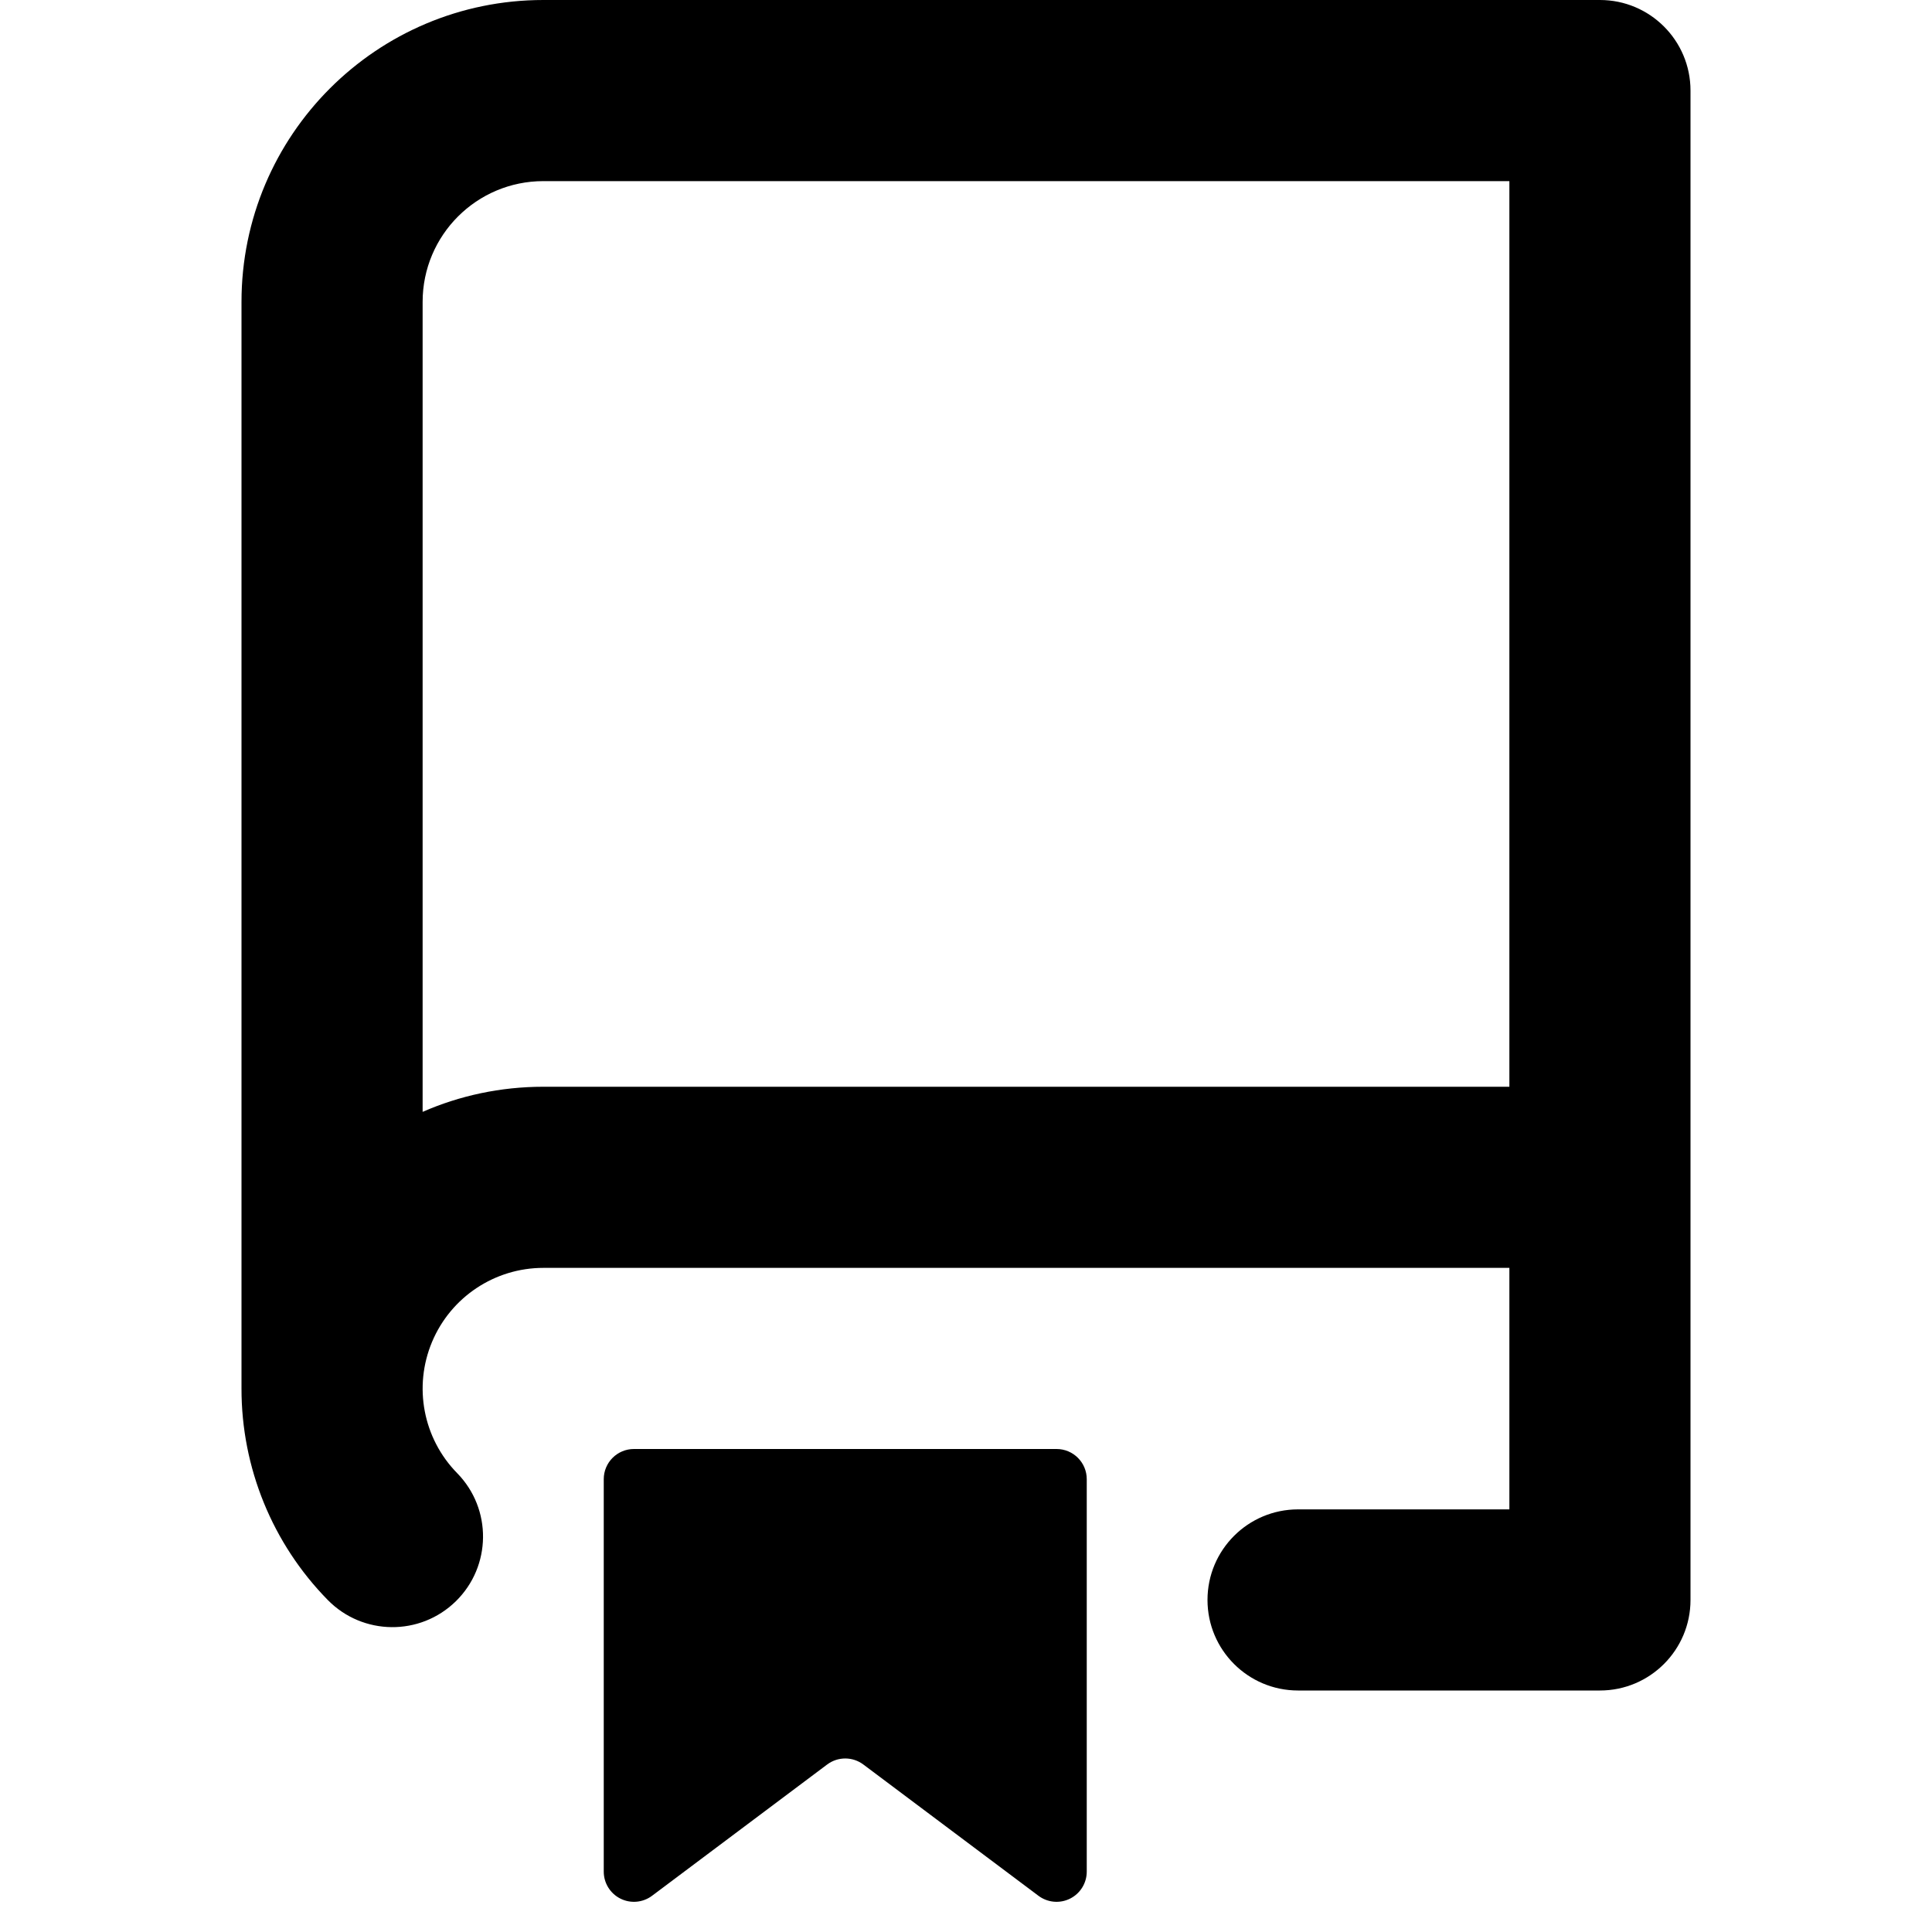
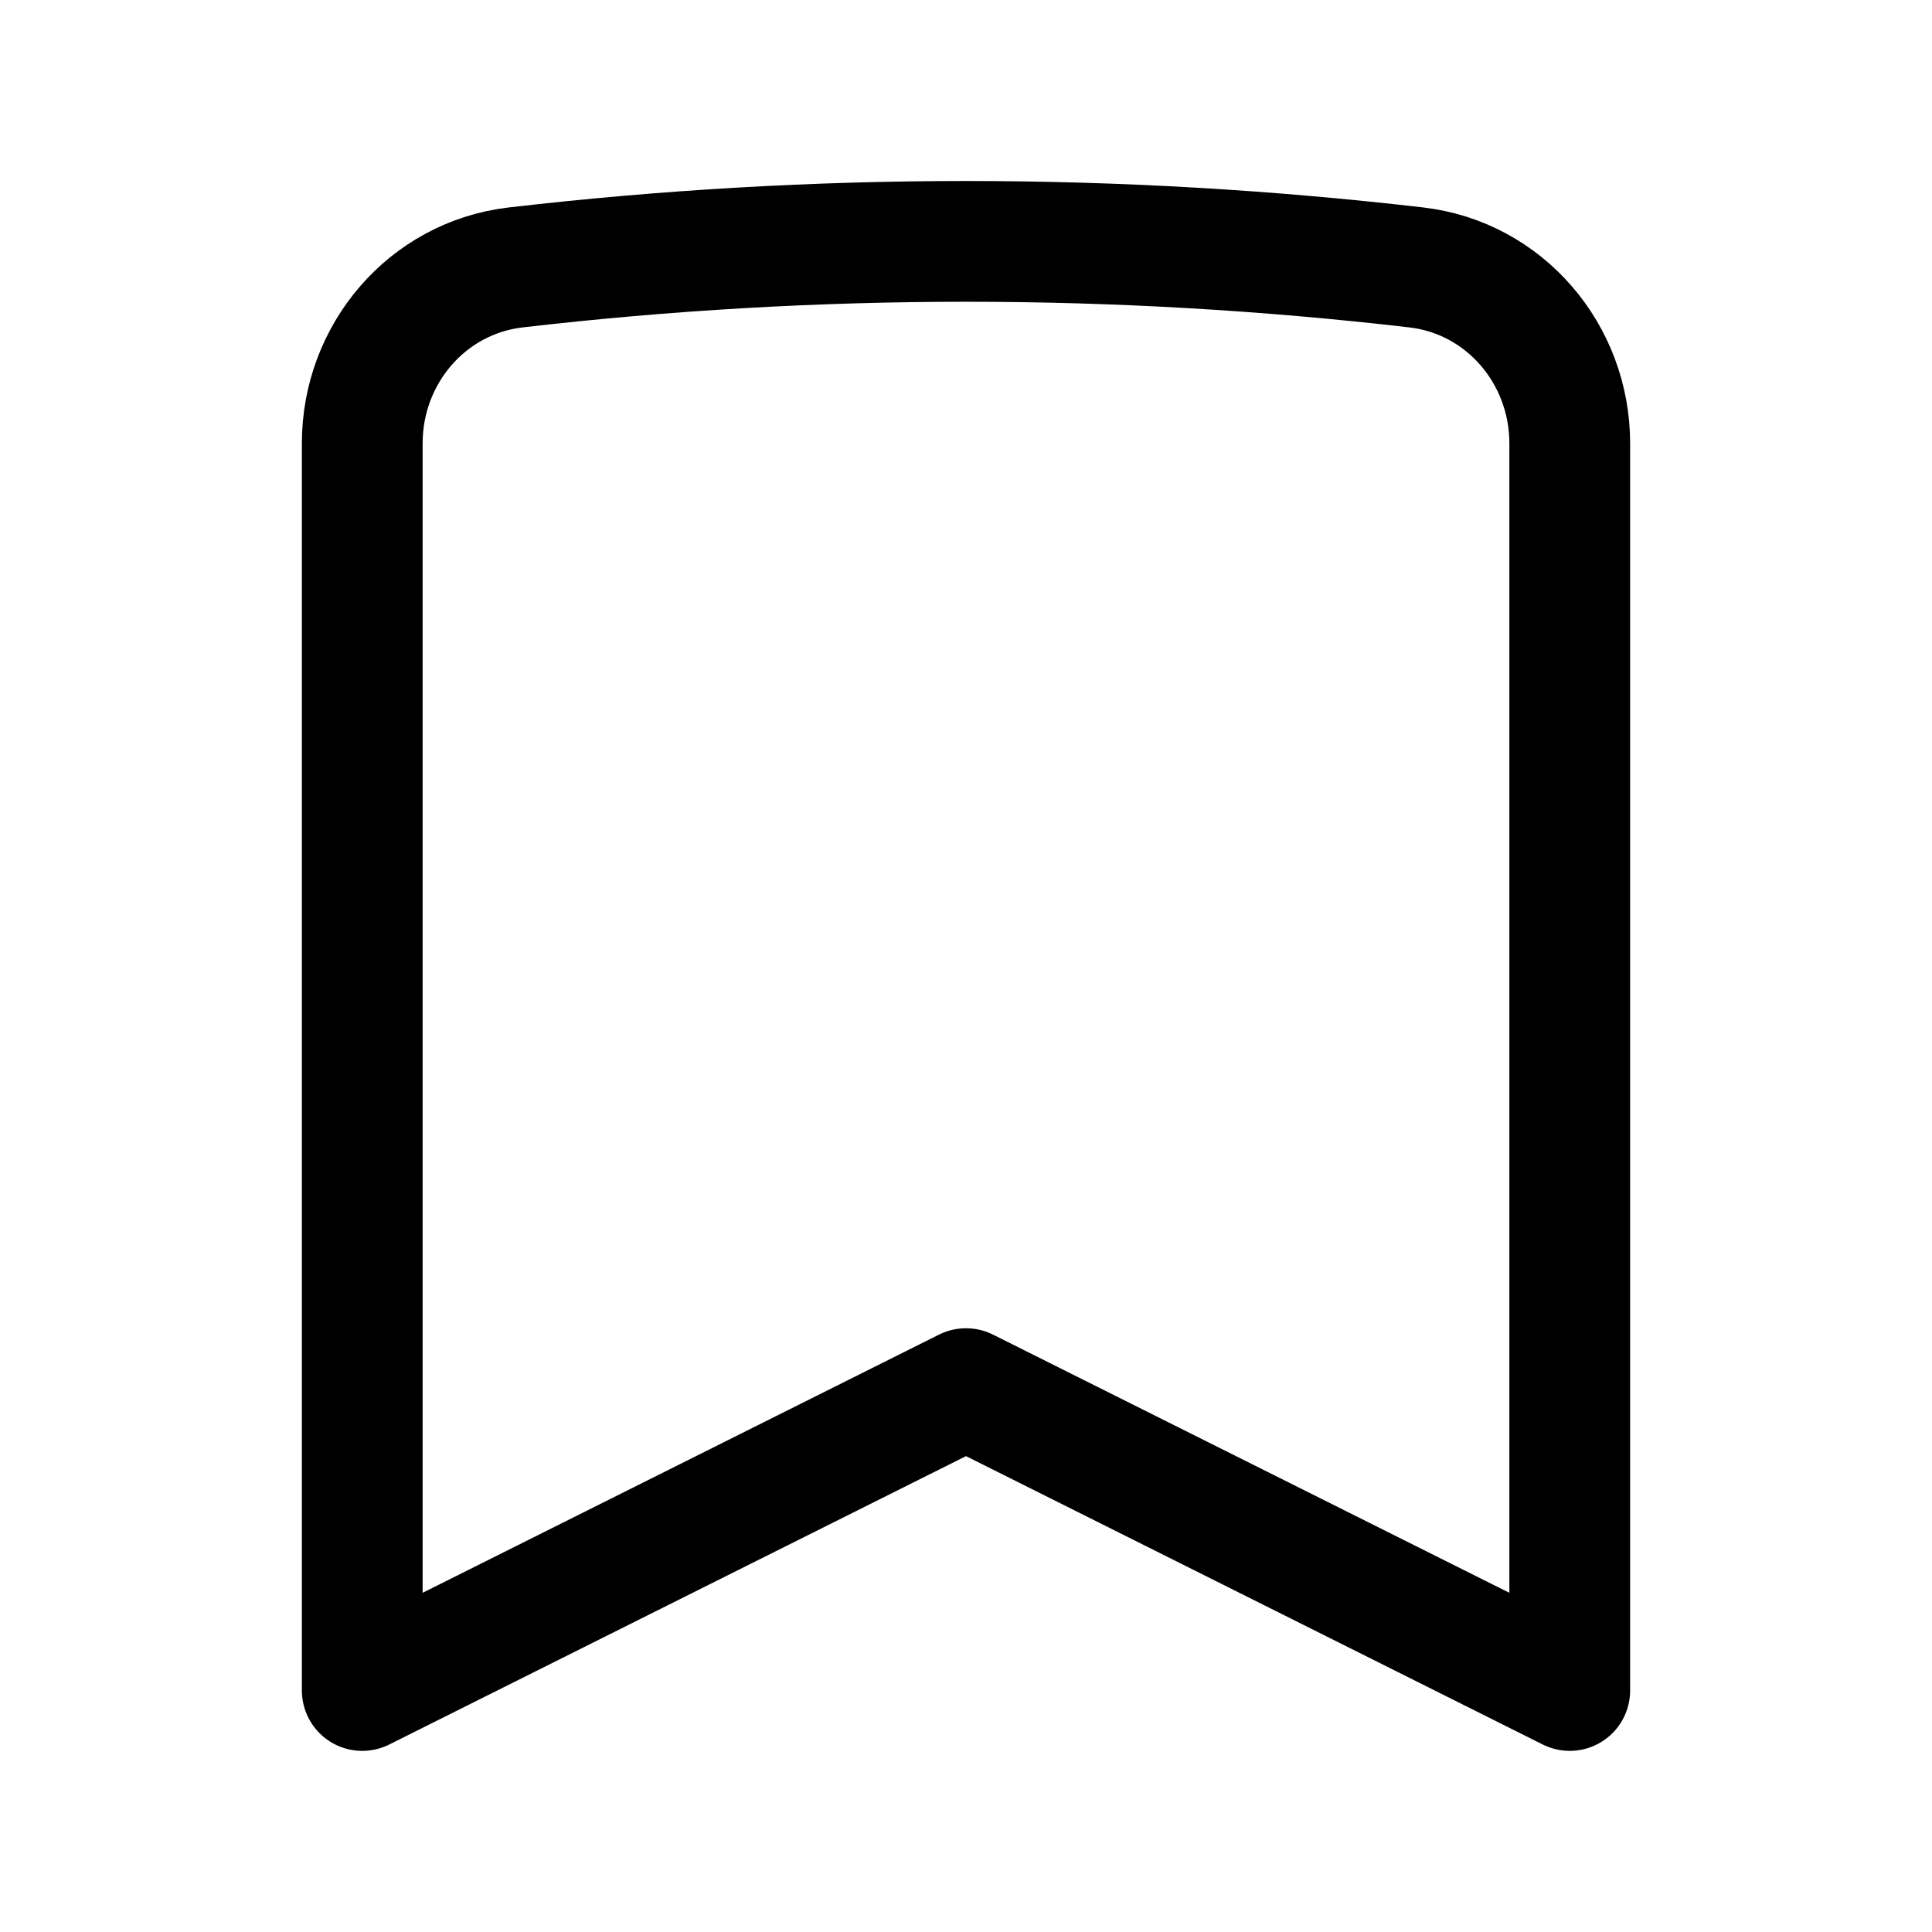
- <svg aria-hidden="true" height="16" viewBox="0 0 16 16" version="1.1" width="16" data-view-component="true" class="octicon octicon-repo color-fg-muted mr-2">
-   <path fill-rule="evenodd" d="M2 2.5A2.5 2.5 0 014.5 0h8.75a.75.75 0 01.75.75v12.5a.75.75 0 01-.75.75h-2.5a.75.75 0 110-1.5h1.75v-2h-8a1 1 0 00-.714 1.7.75.75 0 01-1.072 1.05A2.495 2.495 0 012 11.5v-9zm10.5-1V9h-8c-.356 0-.694.074-1 .208V2.5a1 1 0 011-1h8zM5 12.25v3.25a.25.25 0 00.4.2l1.45-1.087a.25.25 0 01.3 0L8.6 15.7a.25.25 0 00.4-.2v-3.25a.25.25 0 00-.25-.25h-3.5a.25.25 0 00-.25.25z" />
+ <svg xmlns="http://www.w3.org/2000/svg" fill="none" viewBox="0 0 24 24" stroke-width="1.5" stroke="currentColor" class="w-6 h-6">
+   <path stroke-linecap="round" stroke-linejoin="round" d="M17.593 3.322c1.1.128 1.907 1.077 1.907 2.185V21L12 17.25 4.5 21V5.507c0-1.108.806-2.057 1.907-2.185a48.507 48.507 0 0111.186 0z" />
</svg>
